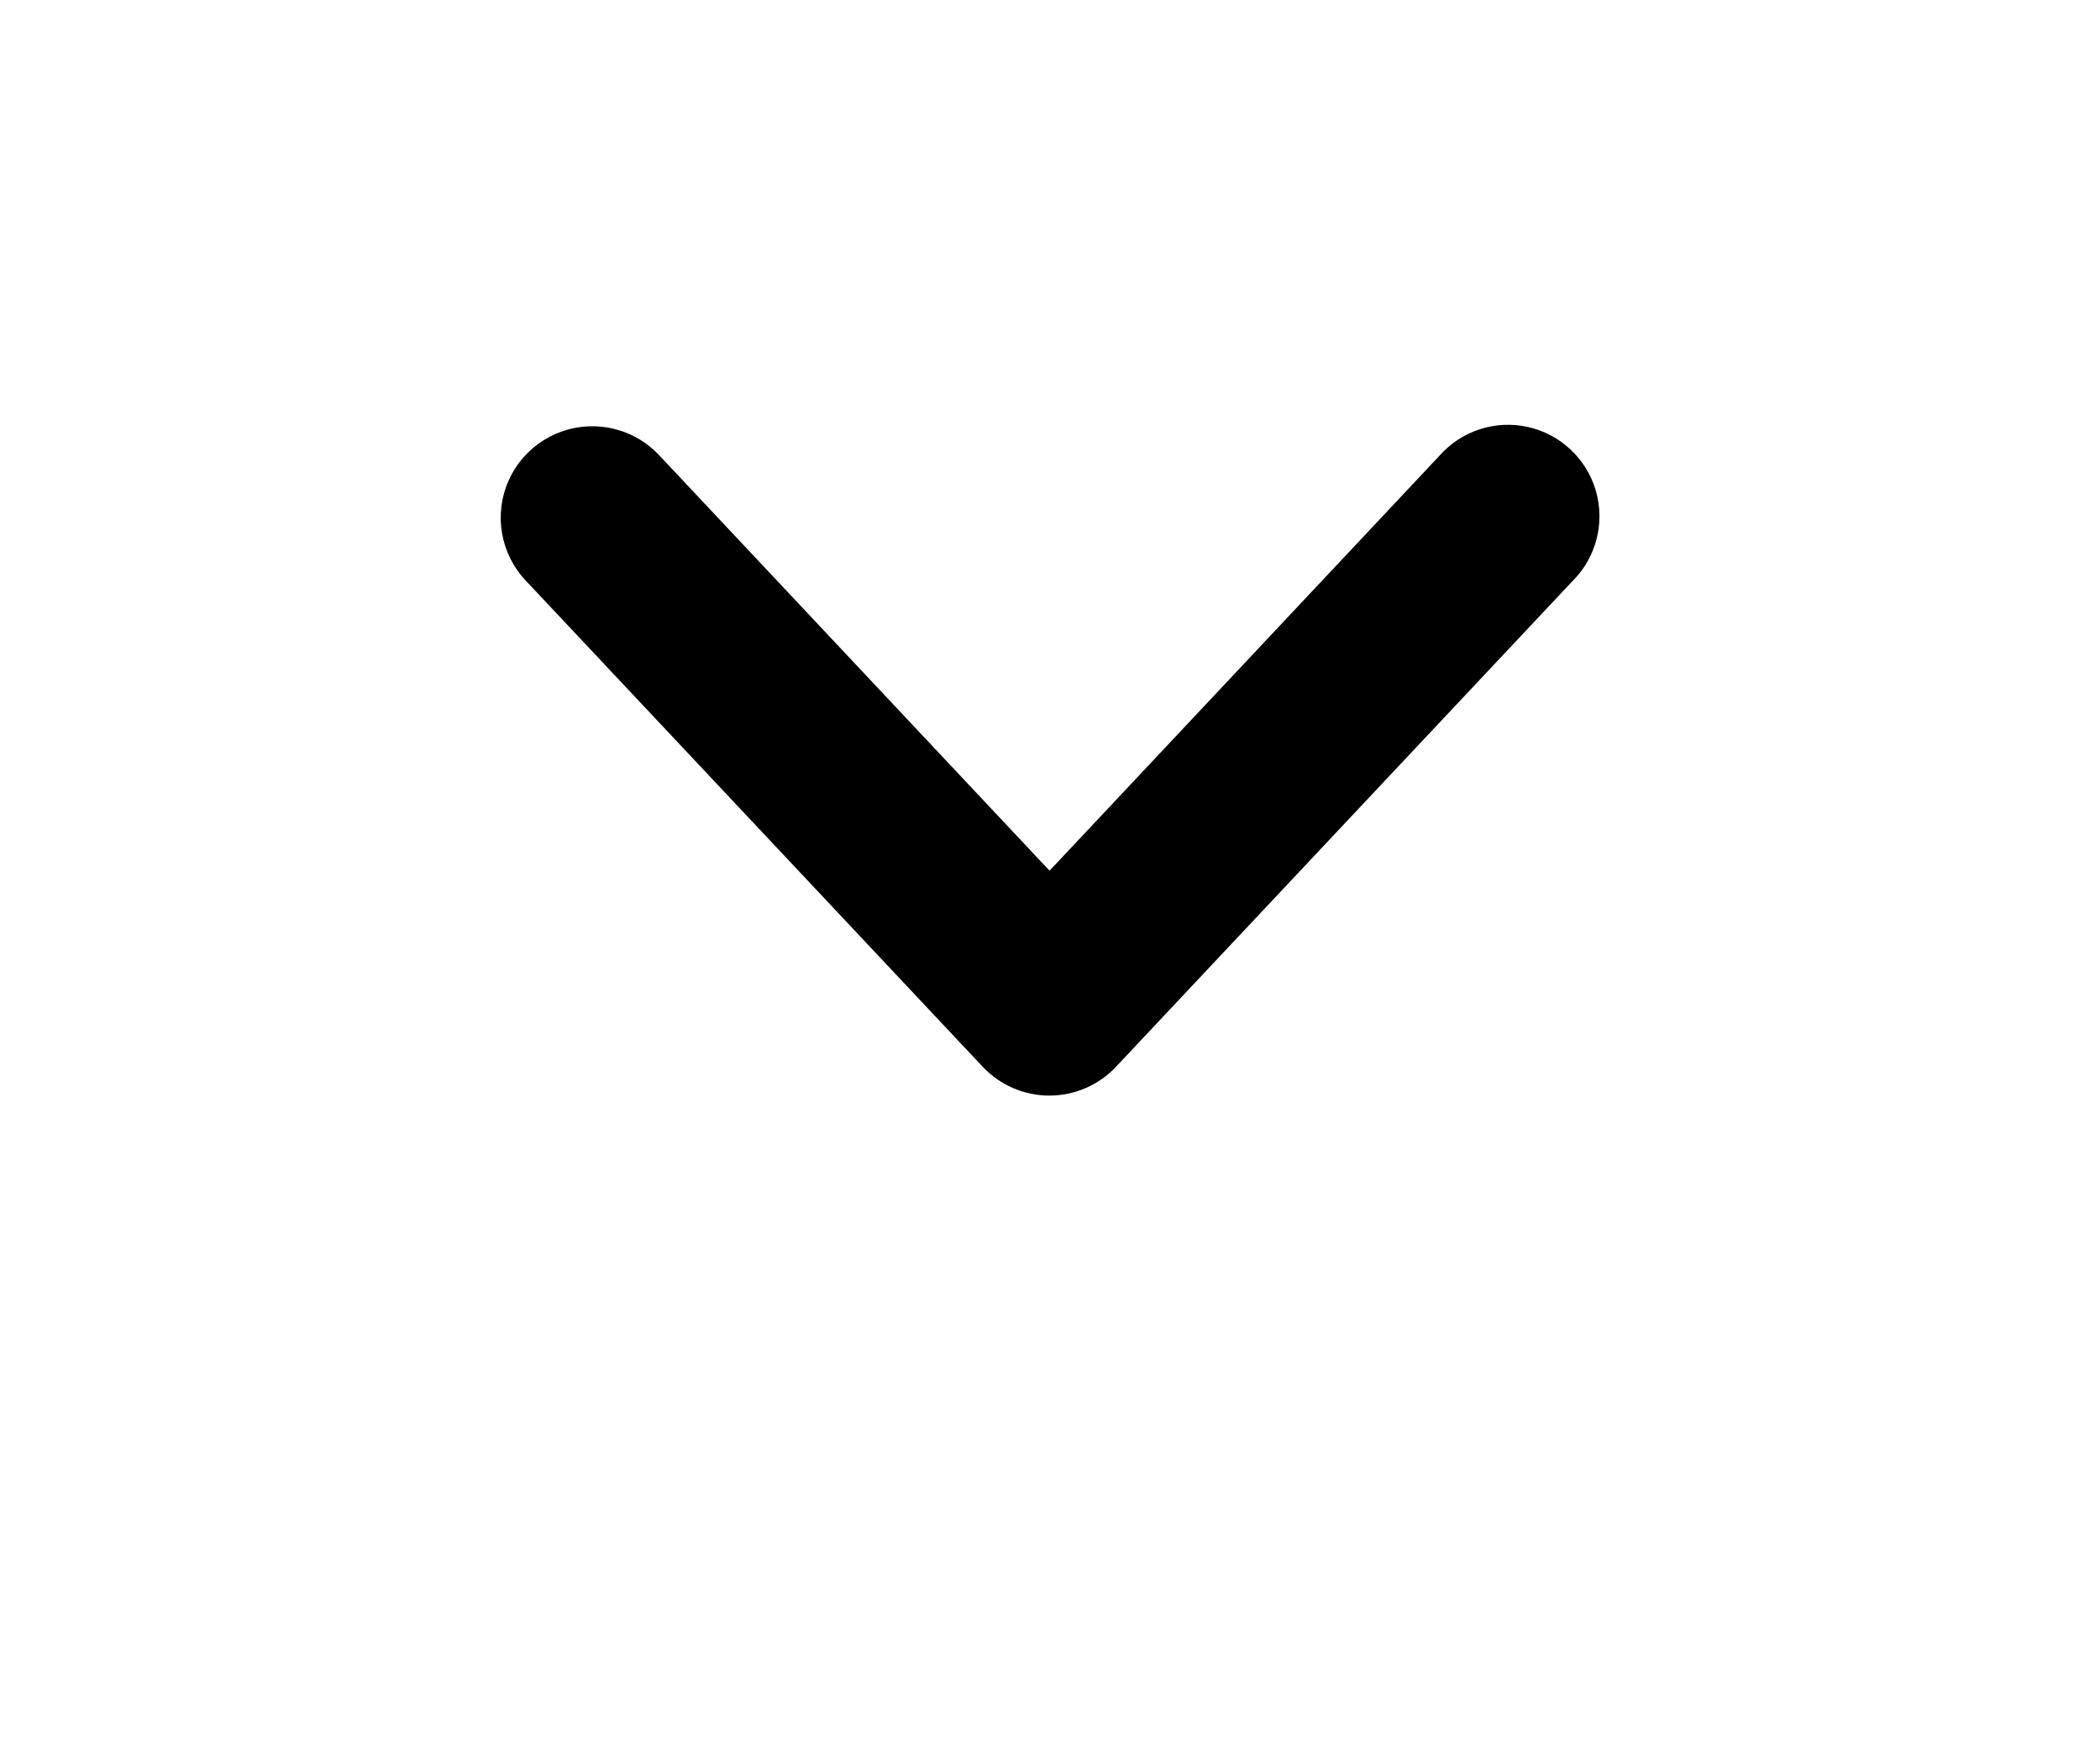
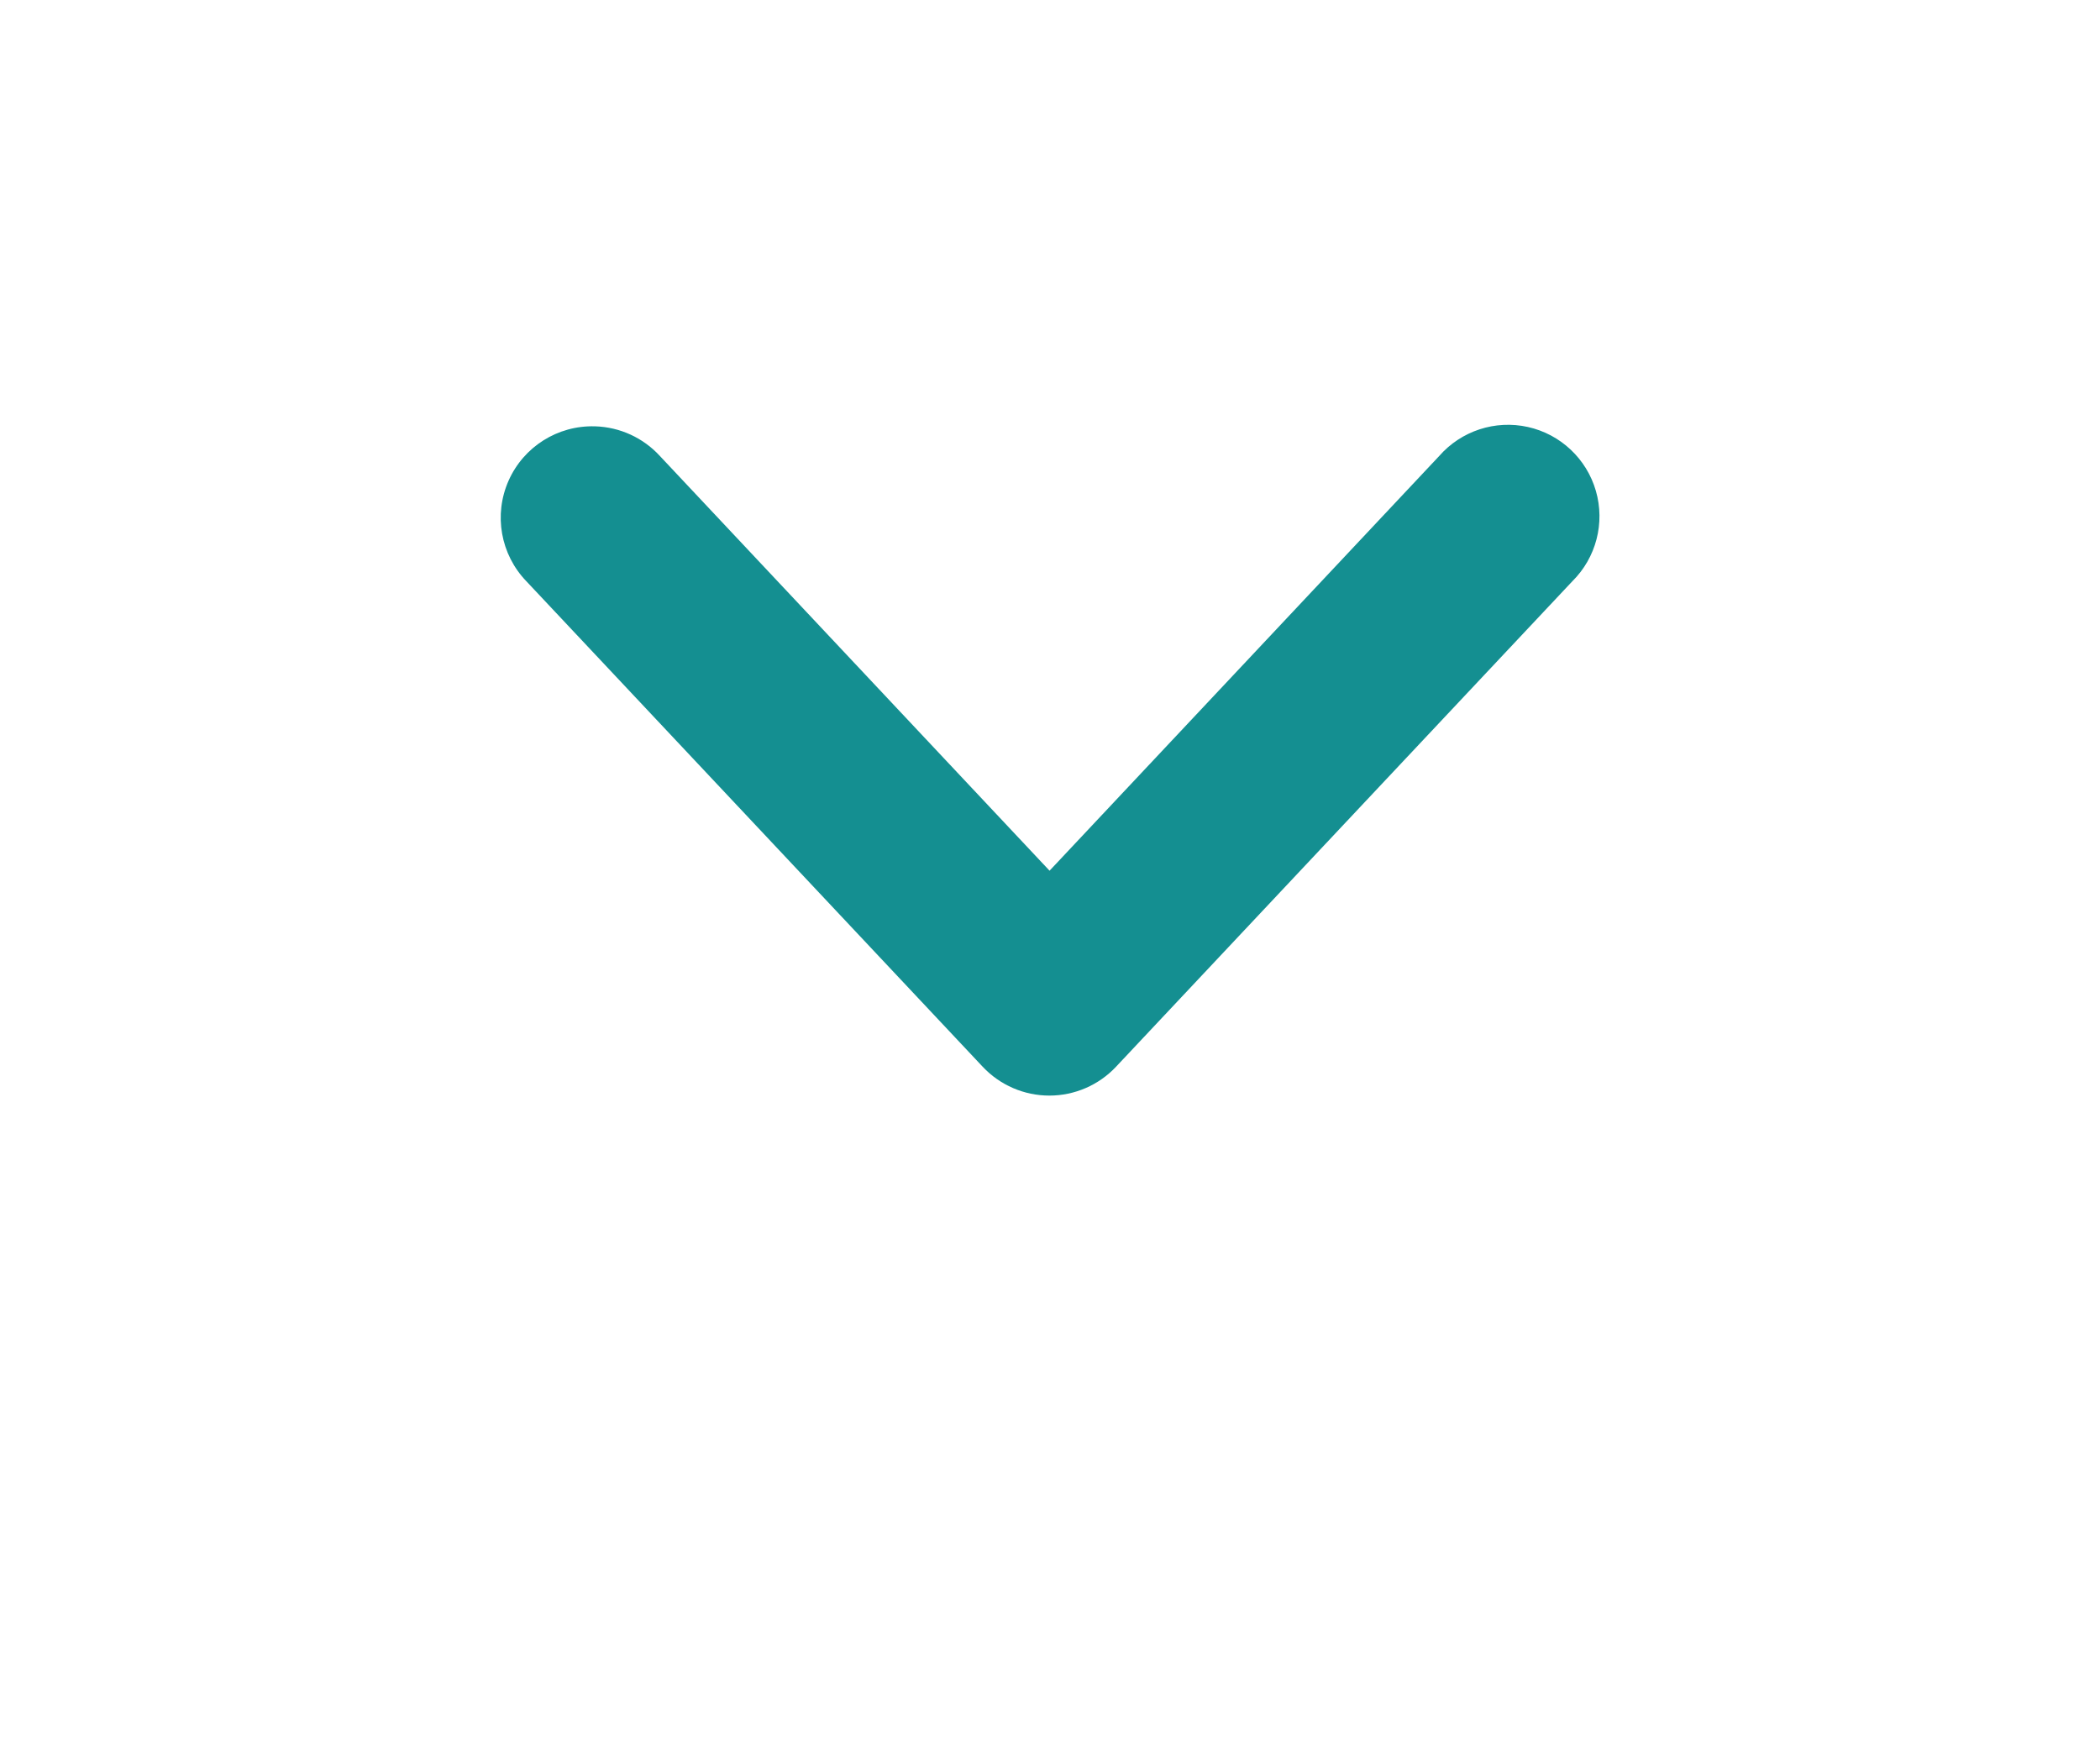
<svg xmlns="http://www.w3.org/2000/svg" width="37.726" height="31.68" viewBox="0 0 37.726 31.68">
  <defs>
-     <linearGradient id="prefix__linear-gradient" x1="7.329" x2="8.329" y1="16.187" y2="16.187" gradientUnits="objectBoundingBox">
-       <stop offset="0" stop-color="#148f91" />
-       <stop offset="1" stop-color="#babdc1" />
-     </linearGradient>
    <filter id="prefix__path5978" width="37.726" height="30.043" x="0" y="1.638" filterUnits="userSpaceOnUse">
      <feOffset dy="3" />
      <feGaussianBlur result="blur" stdDeviation="3" />
      <feFlood flood-opacity=".161" />
      <feComposite in2="blur" operator="in" />
      <feComposite in="SourceGraphic" />
    </filter>
  </defs>
  <g id="prefix__arrow_down" data-name="arrow down" transform="translate(4)">
    <g id="prefix__arrow_down-2" data-name="arrow down" transform="translate(-4 -.002)">
-       <path id="prefix__path5978-2" d="M3.687 1041.051a1.643 1.643 0 0 0-1.232 2.782l8.2 8.724a1.643 1.643 0 0 0 2.393 0l8.2-8.724a1.643 1.643 0 1 0-2.393-2.249l-7 7.45-7-7.45a1.644 1.644 0 0 0-1.161-.533z" data-name="path5978" transform="translate(7 -1033.39)" />
+       <path id="prefix__path5978-2" d="M3.687 1041.051a1.643 1.643 0 0 0-1.232 2.782l8.2 8.724a1.643 1.643 0 0 0 2.393 0l8.2-8.724a1.643 1.643 0 1 0-2.393-2.249l-7 7.45-7-7.45a1.644 1.644 0 0 0-1.161-.533z" data-name="path5978" transform="translate(7 -1033.39)" style="fill:#148f91" />
    </g>
    <path id="prefix__Rectangle_98" d="M0 0H30V27H0z" data-name="Rectangle 98" style="fill:none" />
  </g>
</svg>
